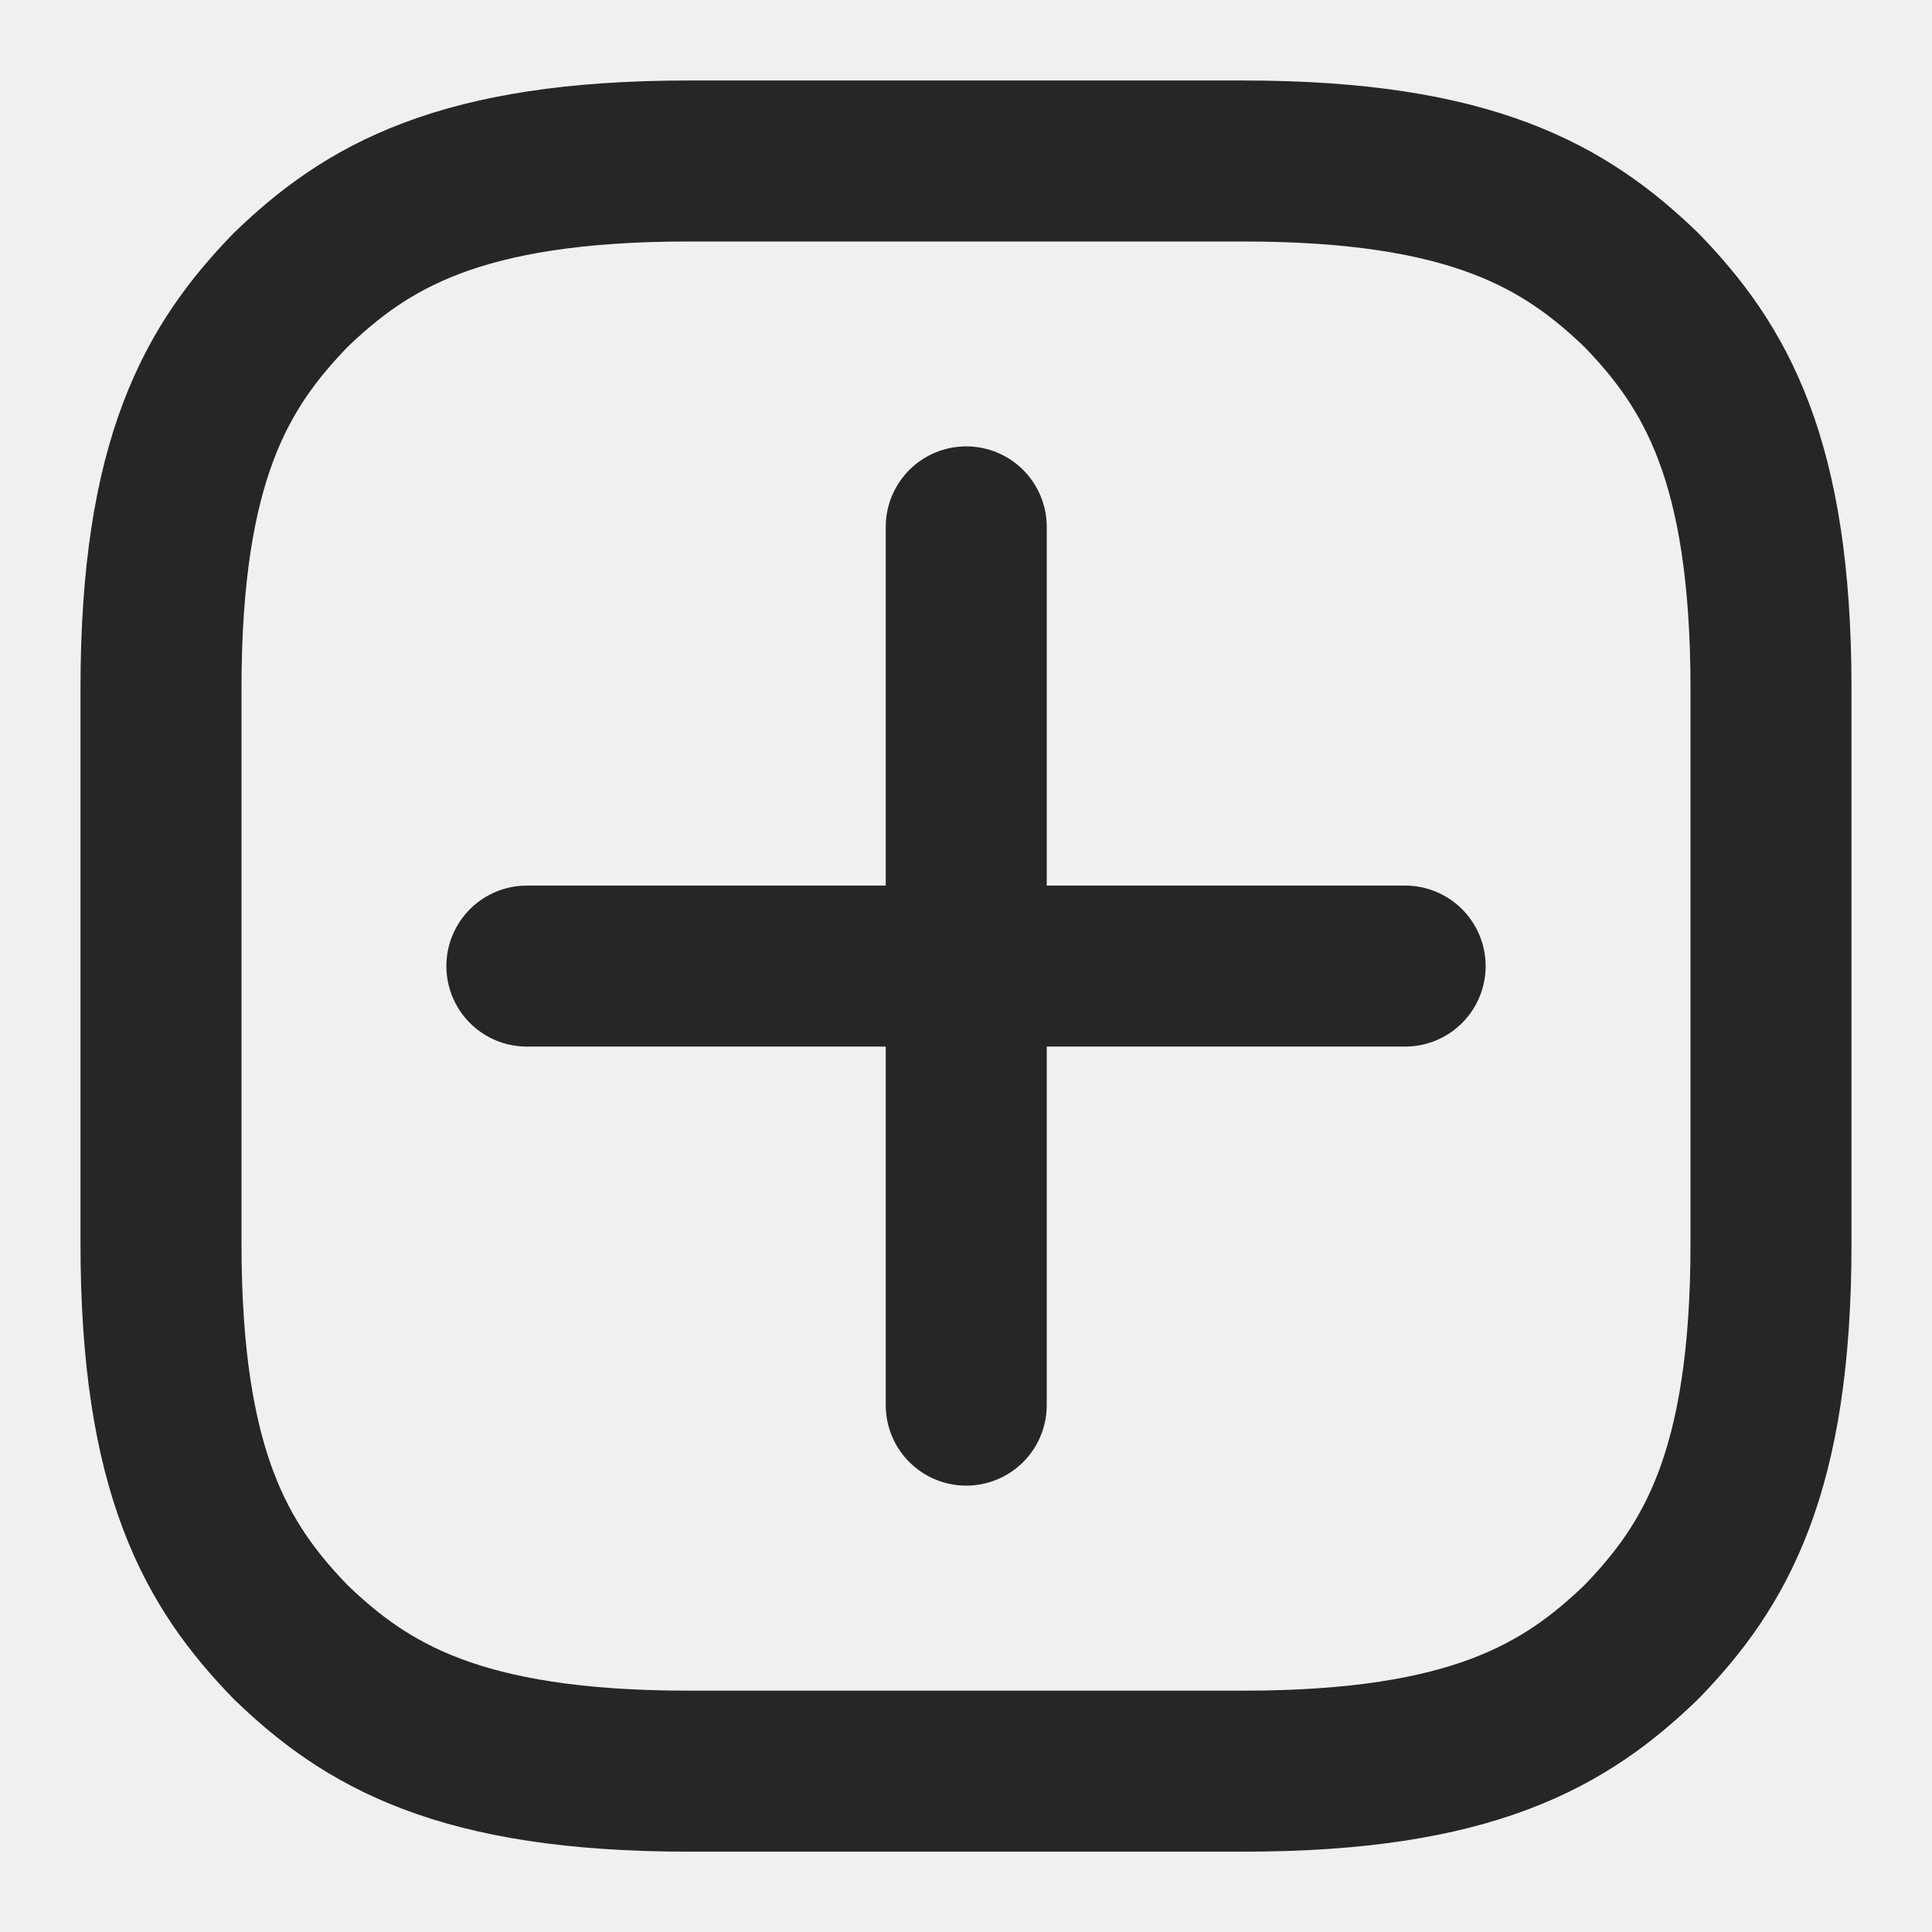
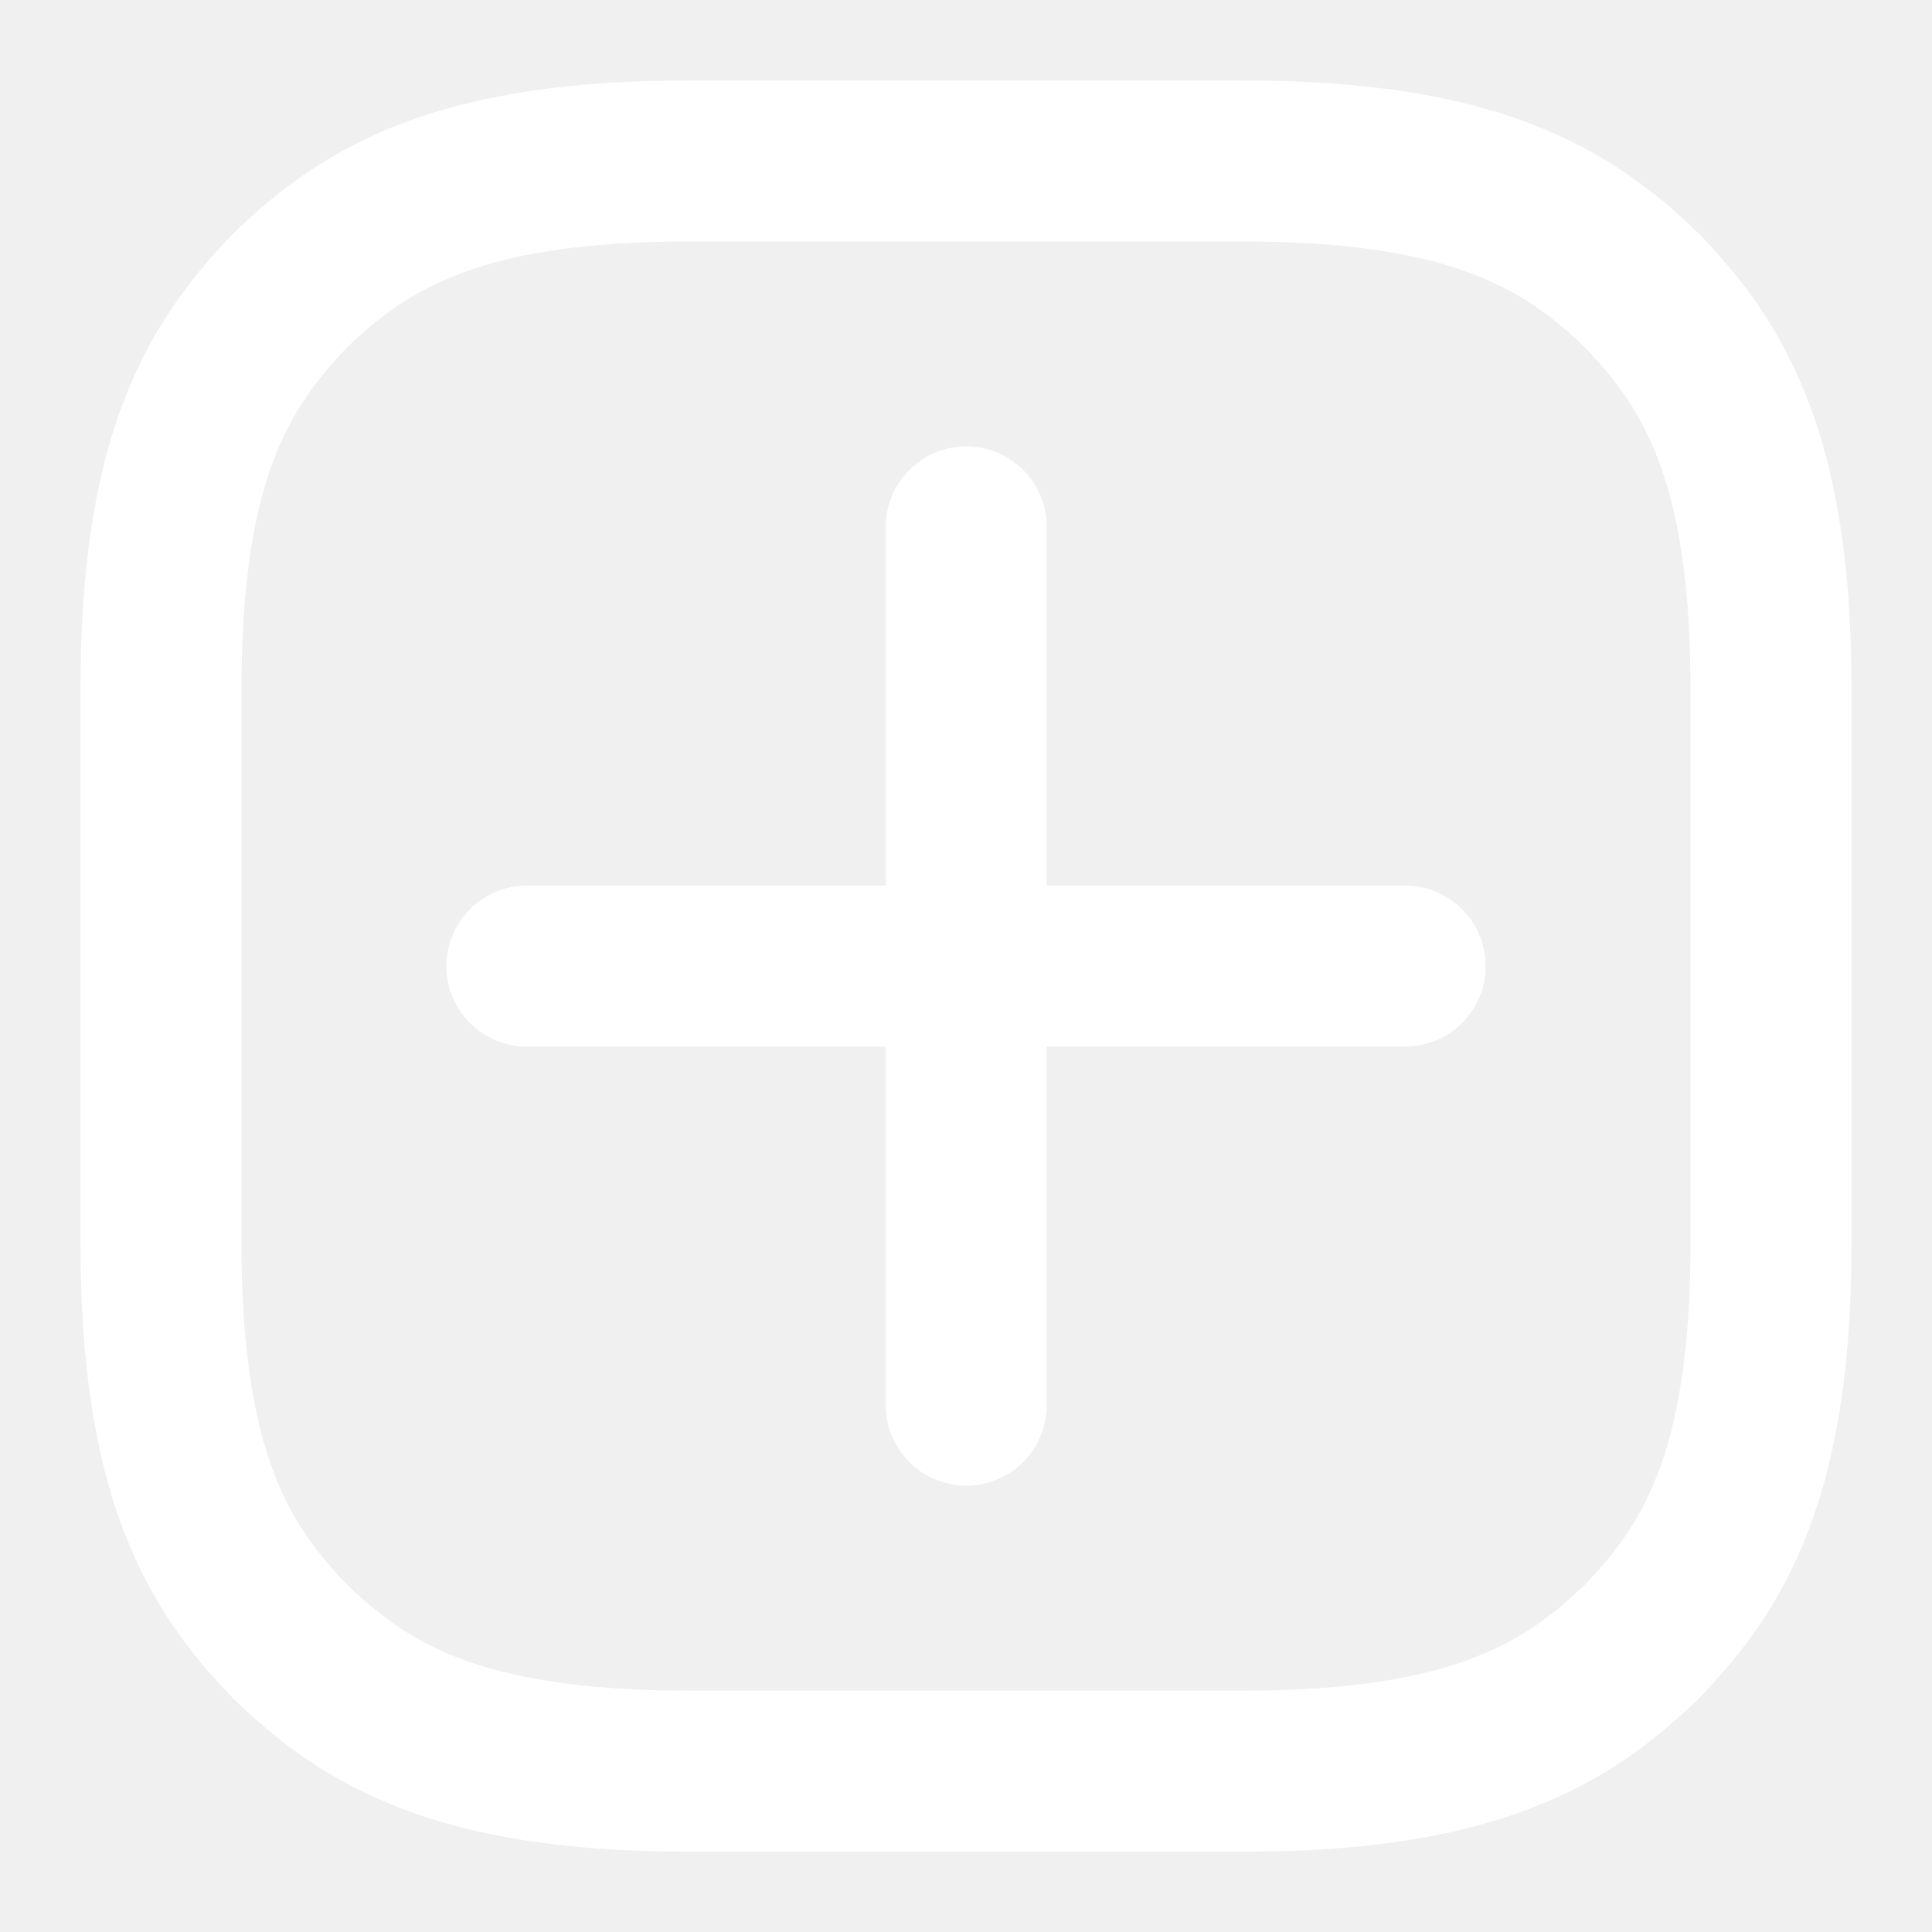
- <svg aria-label="New post" class="_8-yf5 " color="#262626" fill="#262626" height="24" role="img" viewBox="0 0 24 24" width="24">
+ <svg aria-label="New post" class="_8-yf5 " color="#ffffff" fill="#ffffff" height="24" role="img" viewBox="0 0 24 24" width="24">
  <path d="M2 12v3.45c0 2.849.698 4.005 1.606 4.944.94.909 2.098 1.608 4.946 1.608h6.896c2.848 0 4.006-.7 4.946-1.608C21.302 19.455 22 18.3 22 15.45V8.552c0-2.849-.698-4.006-1.606-4.945C19.454 2.7 18.296 2 15.448 2H8.552c-2.848 0-4.006.699-4.946 1.607C2.698 4.547 2 5.703 2 8.552z" fill="none" stroke="currentColor" stroke-linecap="round" stroke-linejoin="round" stroke-width="2" />
  <line fill="none" stroke="currentColor" stroke-linecap="round" stroke-linejoin="round" stroke-width="2" x1="6.545" x2="17.455" y1="12.001" y2="12.001" />
  <line fill="none" stroke="currentColor" stroke-linecap="round" stroke-linejoin="round" stroke-width="2" x1="12.003" x2="12.003" y1="6.545" y2="17.455" />
</svg>
